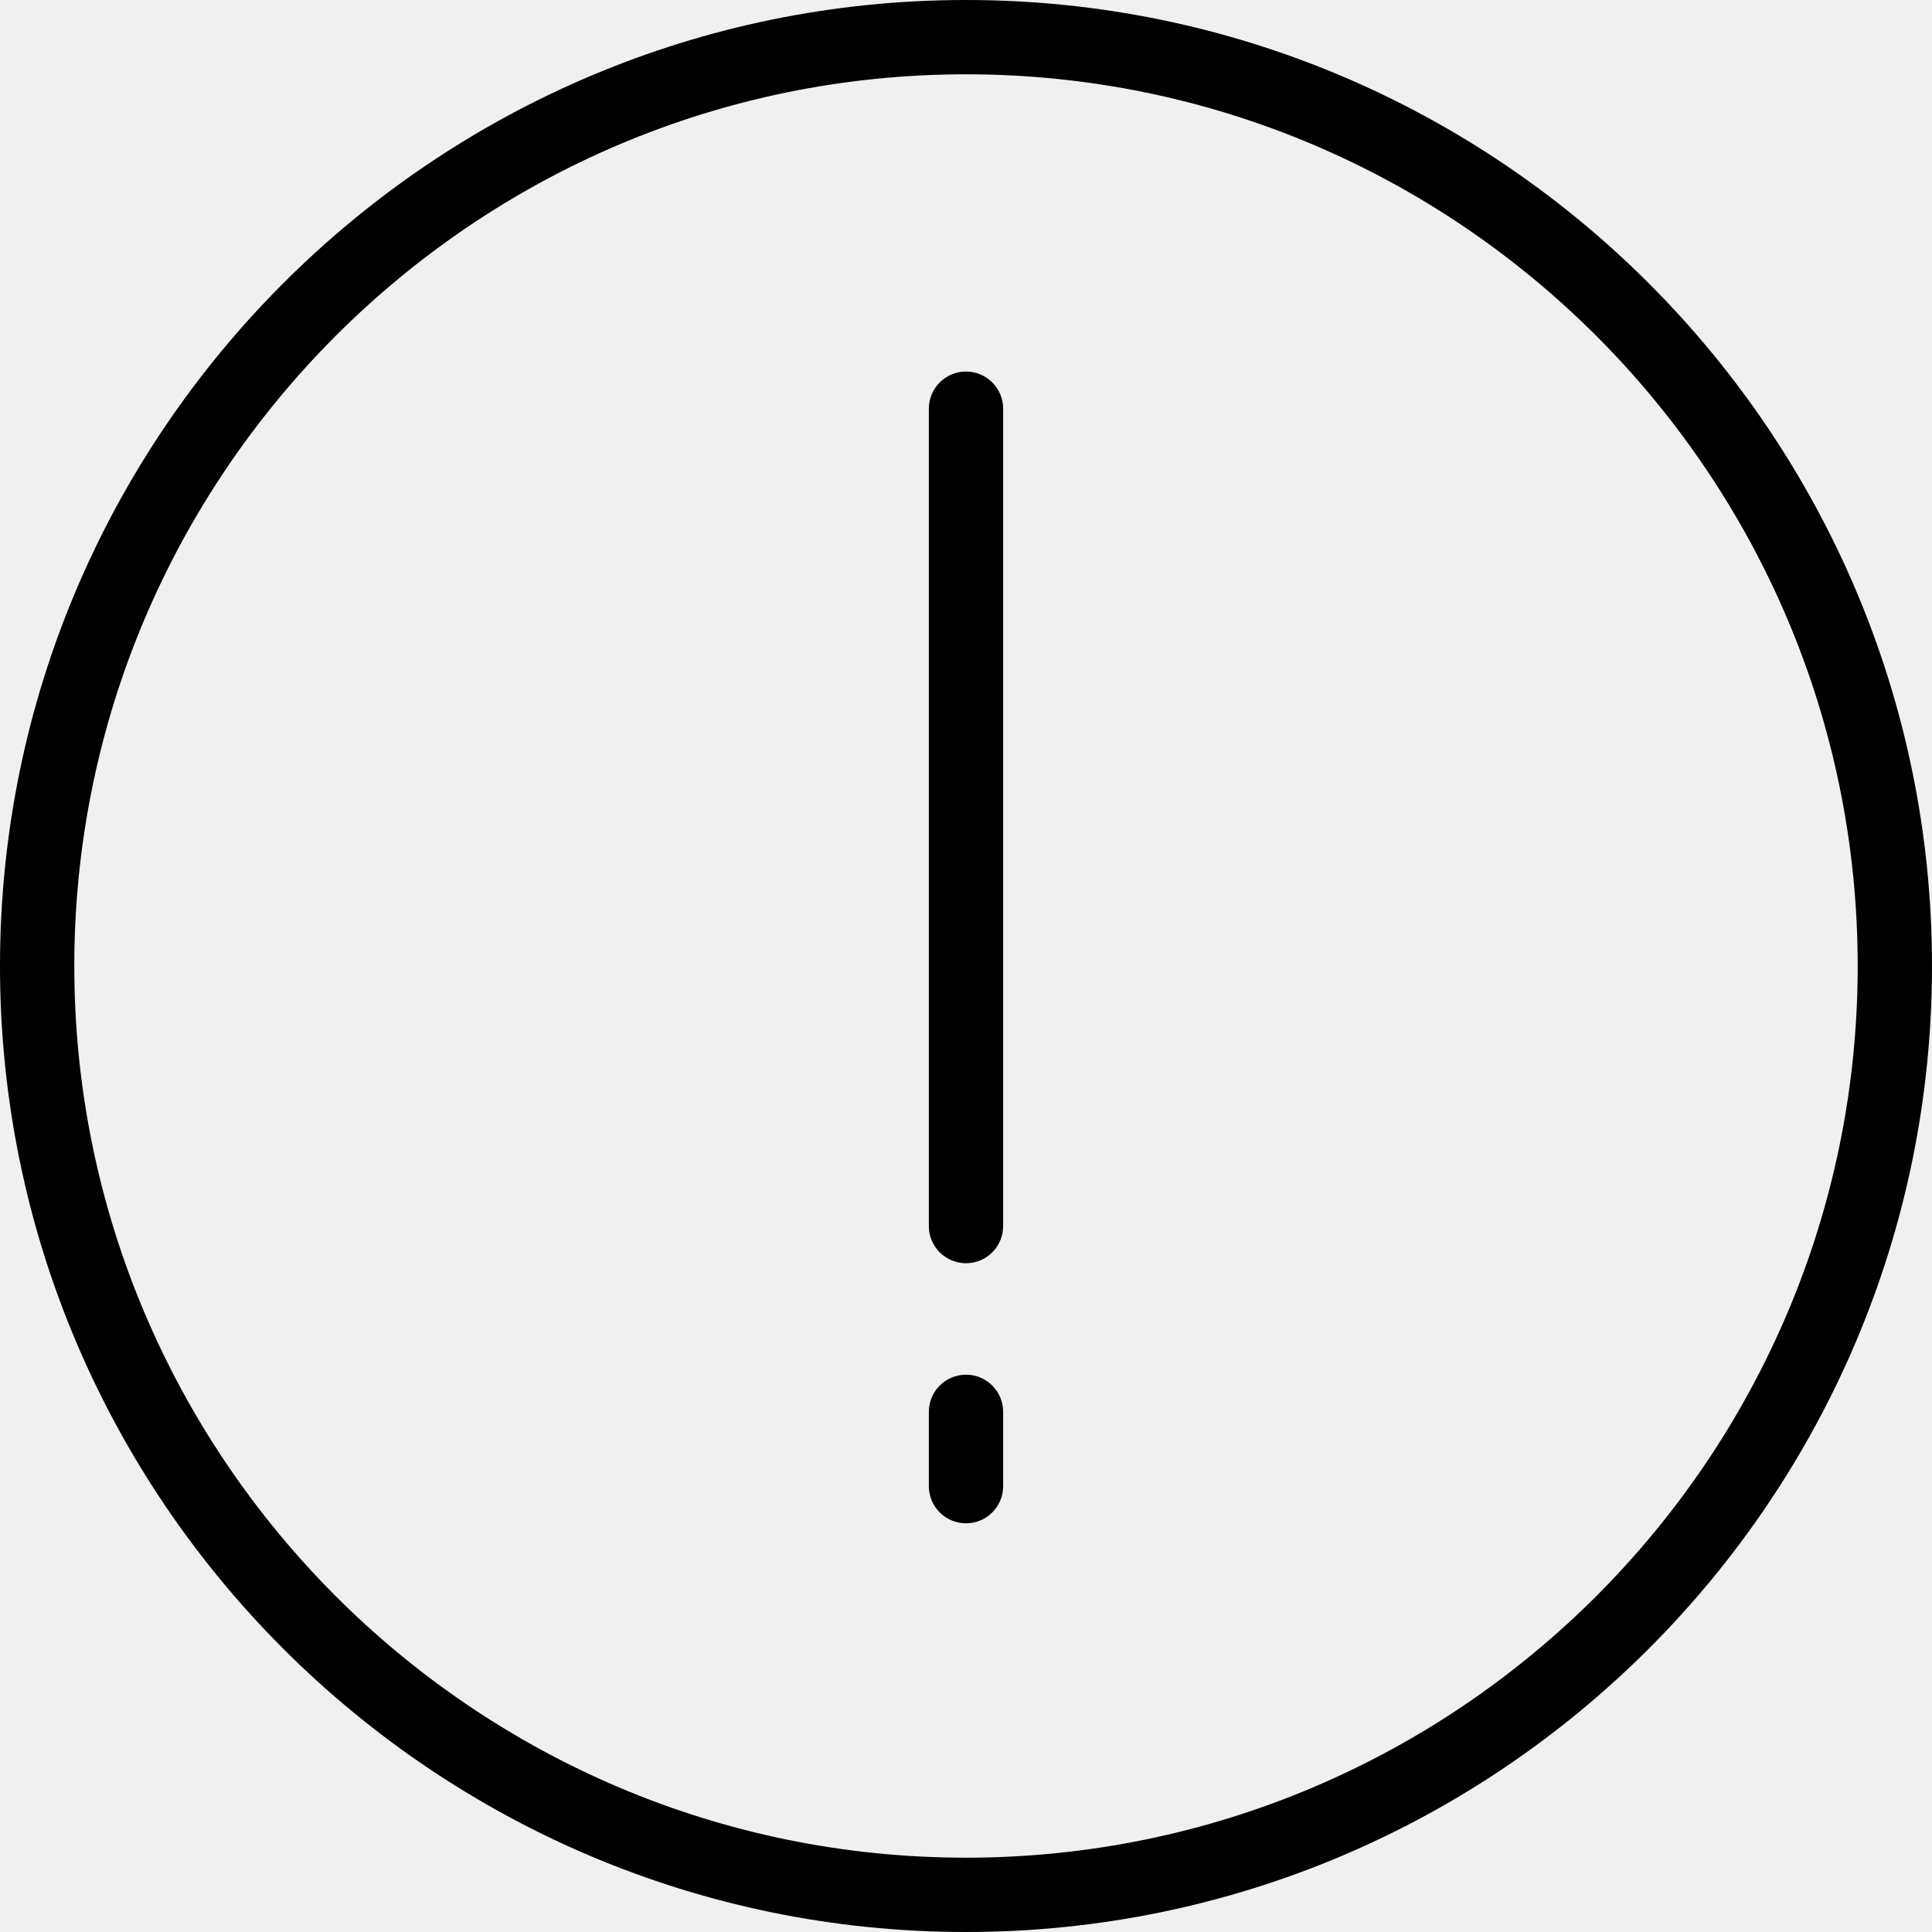
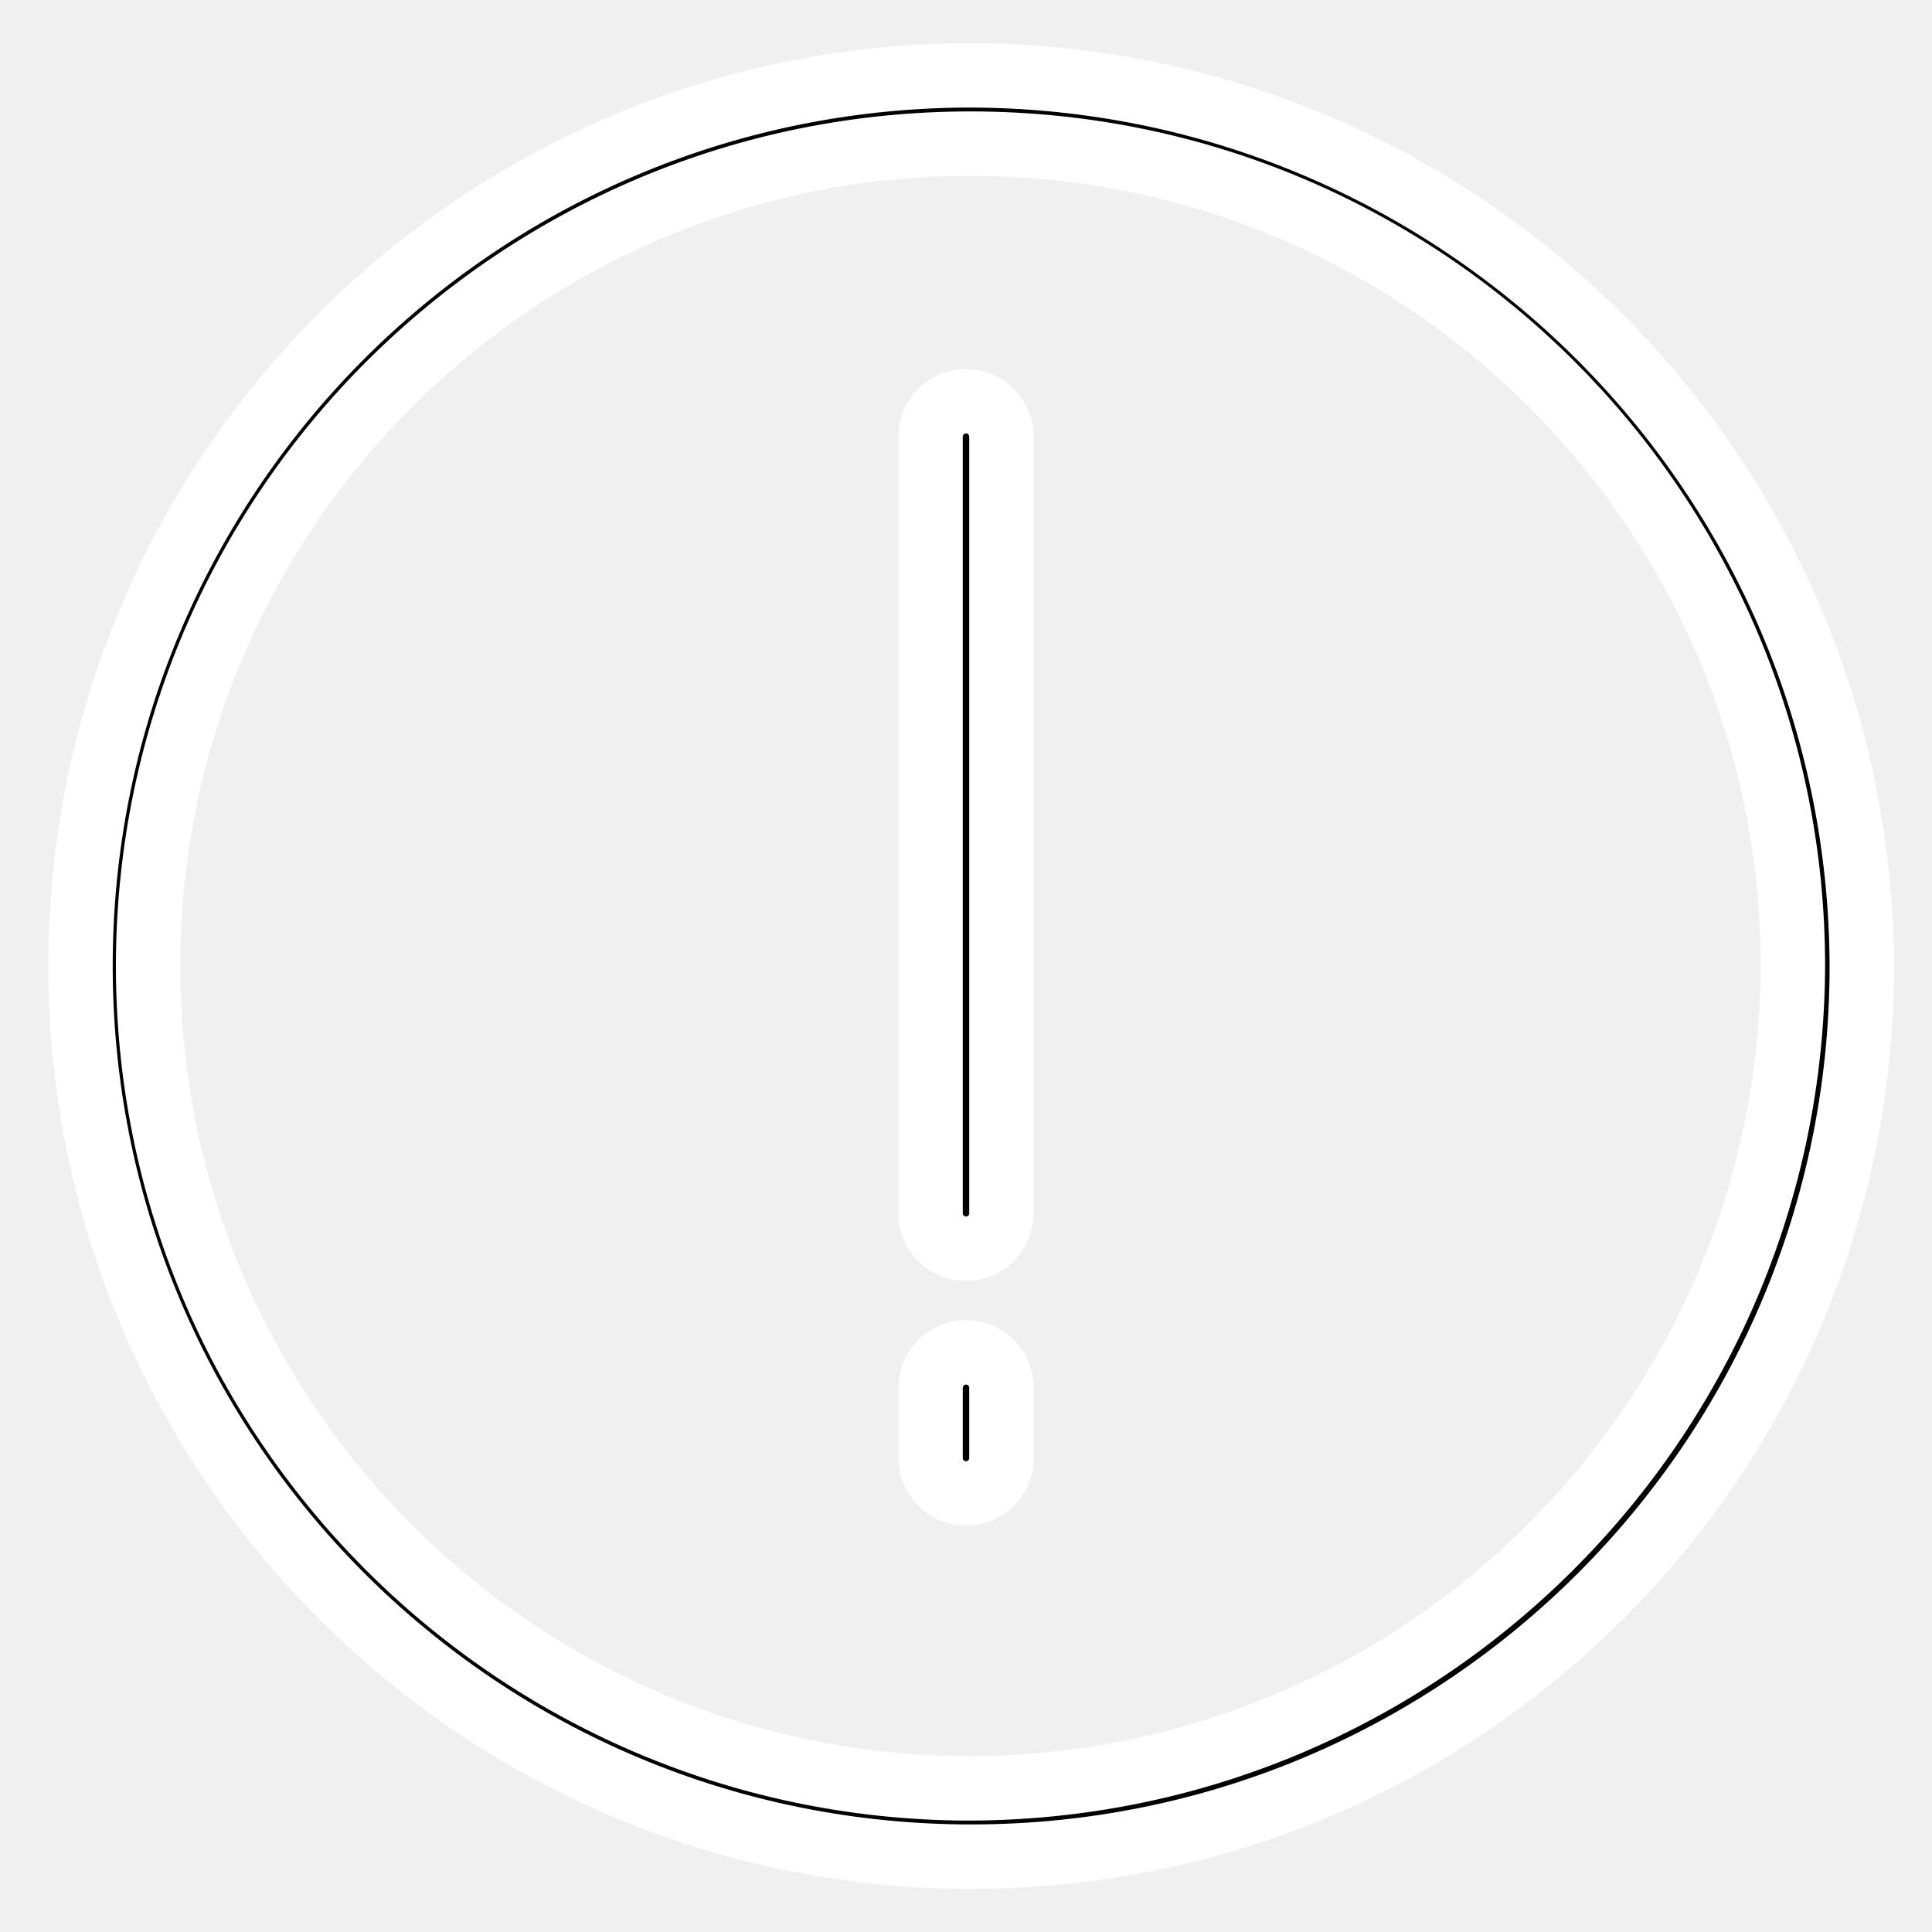
- <svg xmlns="http://www.w3.org/2000/svg" version="1.1" id="Capa_1" x="0px" y="0px" viewBox="0 0 52 52" style="enable-background:new 0 0 52 52;" xml:space="preserve">
-   <g>
-     <path d="M26,0C11.664,0,0,11.663,0,26s11.664,26,26,26s26-11.663,26-26S40.336,0,26,0z M26,50C12.767,50,2,39.233,2,26   S12.767,2,26,2s24,10.767,24,24S39.233,50,26,50z" />
-     <path d="M26,10c-0.552,0-1,0.447-1,1v22c0,0.553,0.448,1,1,1s1-0.447,1-1V11C27,10.447,26.552,10,26,10z" />
-     <path d="M26,37c-0.552,0-1,0.447-1,1v2c0,0.553,0.448,1,1,1s1-0.447,1-1v-2C27,37.447,26.552,37,26,37z" />
-   </g>
-   <g>
- </g>
-   <g>
- </g>
-   <g>
- </g>
-   <g>
- </g>
-   <g>
- </g>
-   <g>
- </g>
-   <g>
- </g>
-   <g>
- </g>
-   <g>
- </g>
-   <g>
- </g>
-   <g>
- </g>
-   <g>
- </g>
-   <g>
- </g>
-   <g>
- </g>
-   <g>
- </g>
+ <svg xmlns="http://www.w3.org/2000/svg" viewBox="0 0 30 30">
+   <path d="M15,1.17A13.83,13.83,0,1,0,28.91,15,13.88,13.88,0,0,0,15,1.17Zm0,26.6A12.77,12.77,0,1,1,27.84,15,12.82,12.82,0,0,1,15,27.77Z" stroke="#fff" stroke-miterlimit="10" stroke-width="1" />
+   <path d="M15,6.23a.55.55,0,0,0-.55.55V18.84a.55.55,0,0,0,1.1,0V6.78A.55.55,0,0,0,15,6.23Z" stroke="#fff" stroke-miterlimit="10" />
+   <path d="M15,21a.55.55,0,0,0-.55.55v1.09a.55.55,0,0,0,1.1,0V21.58A.55.55,0,0,0,15,21Z" stroke="#fff" stroke-miterlimit="10" />
</svg>
